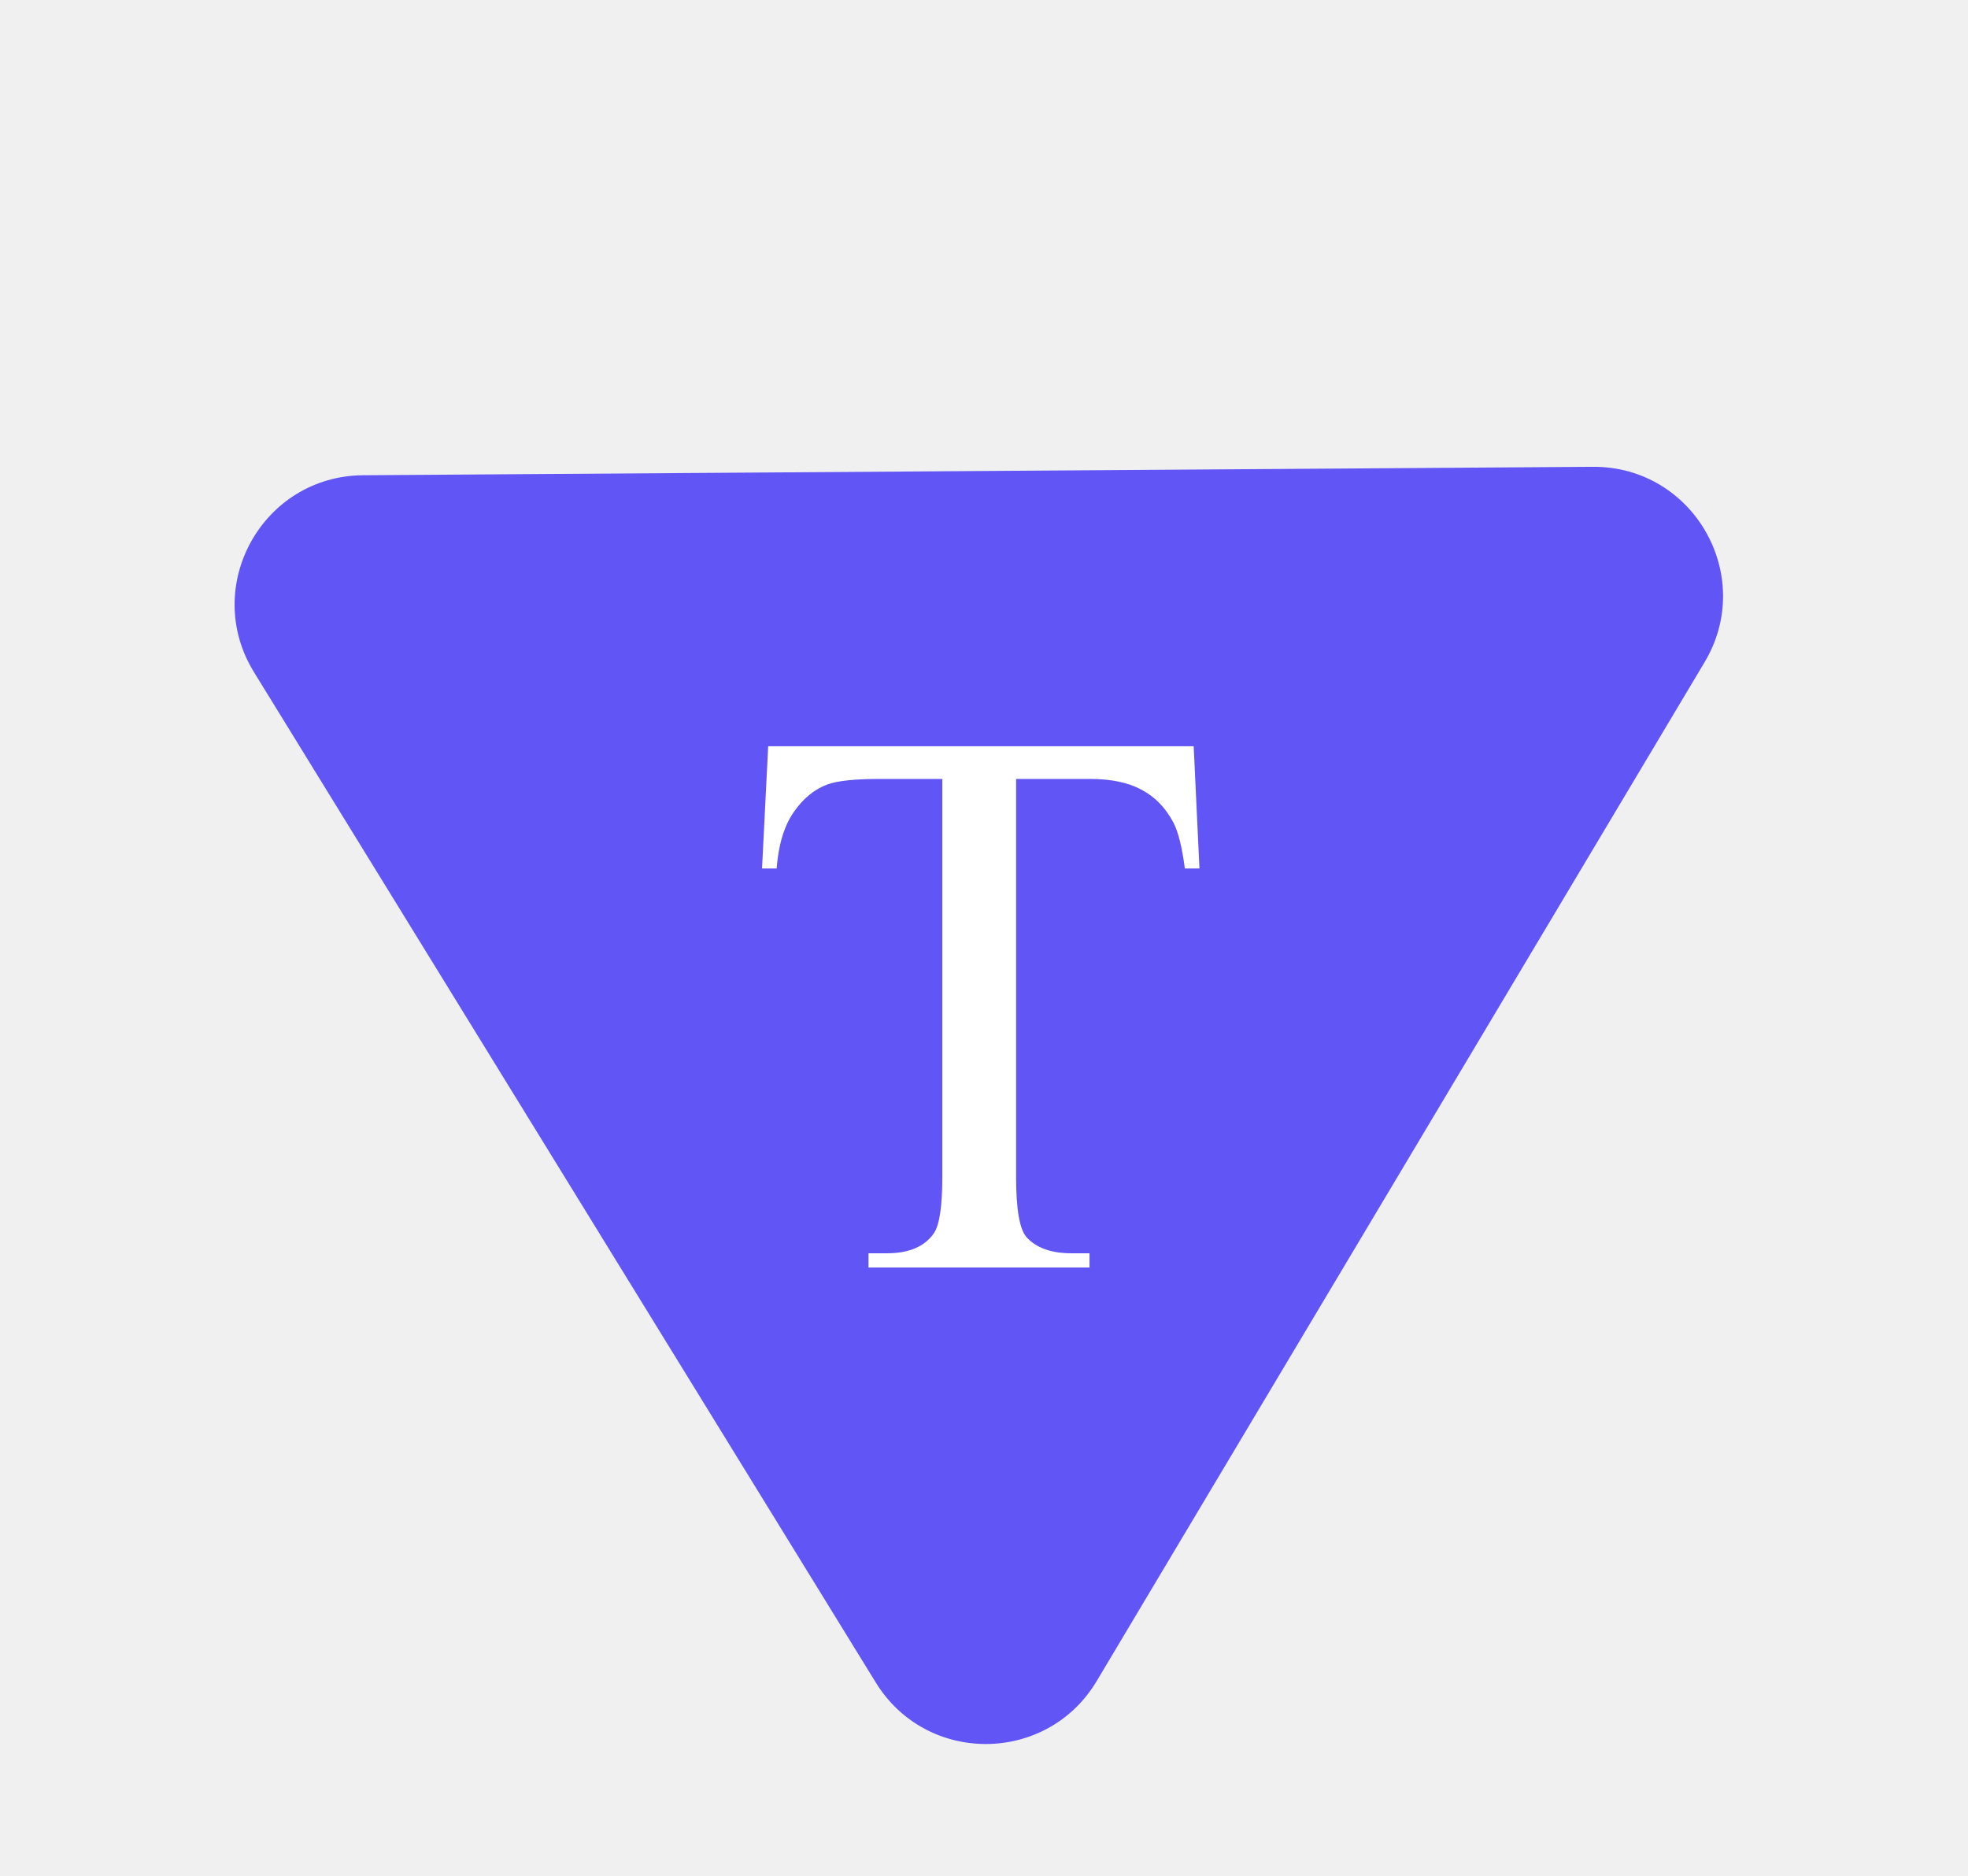
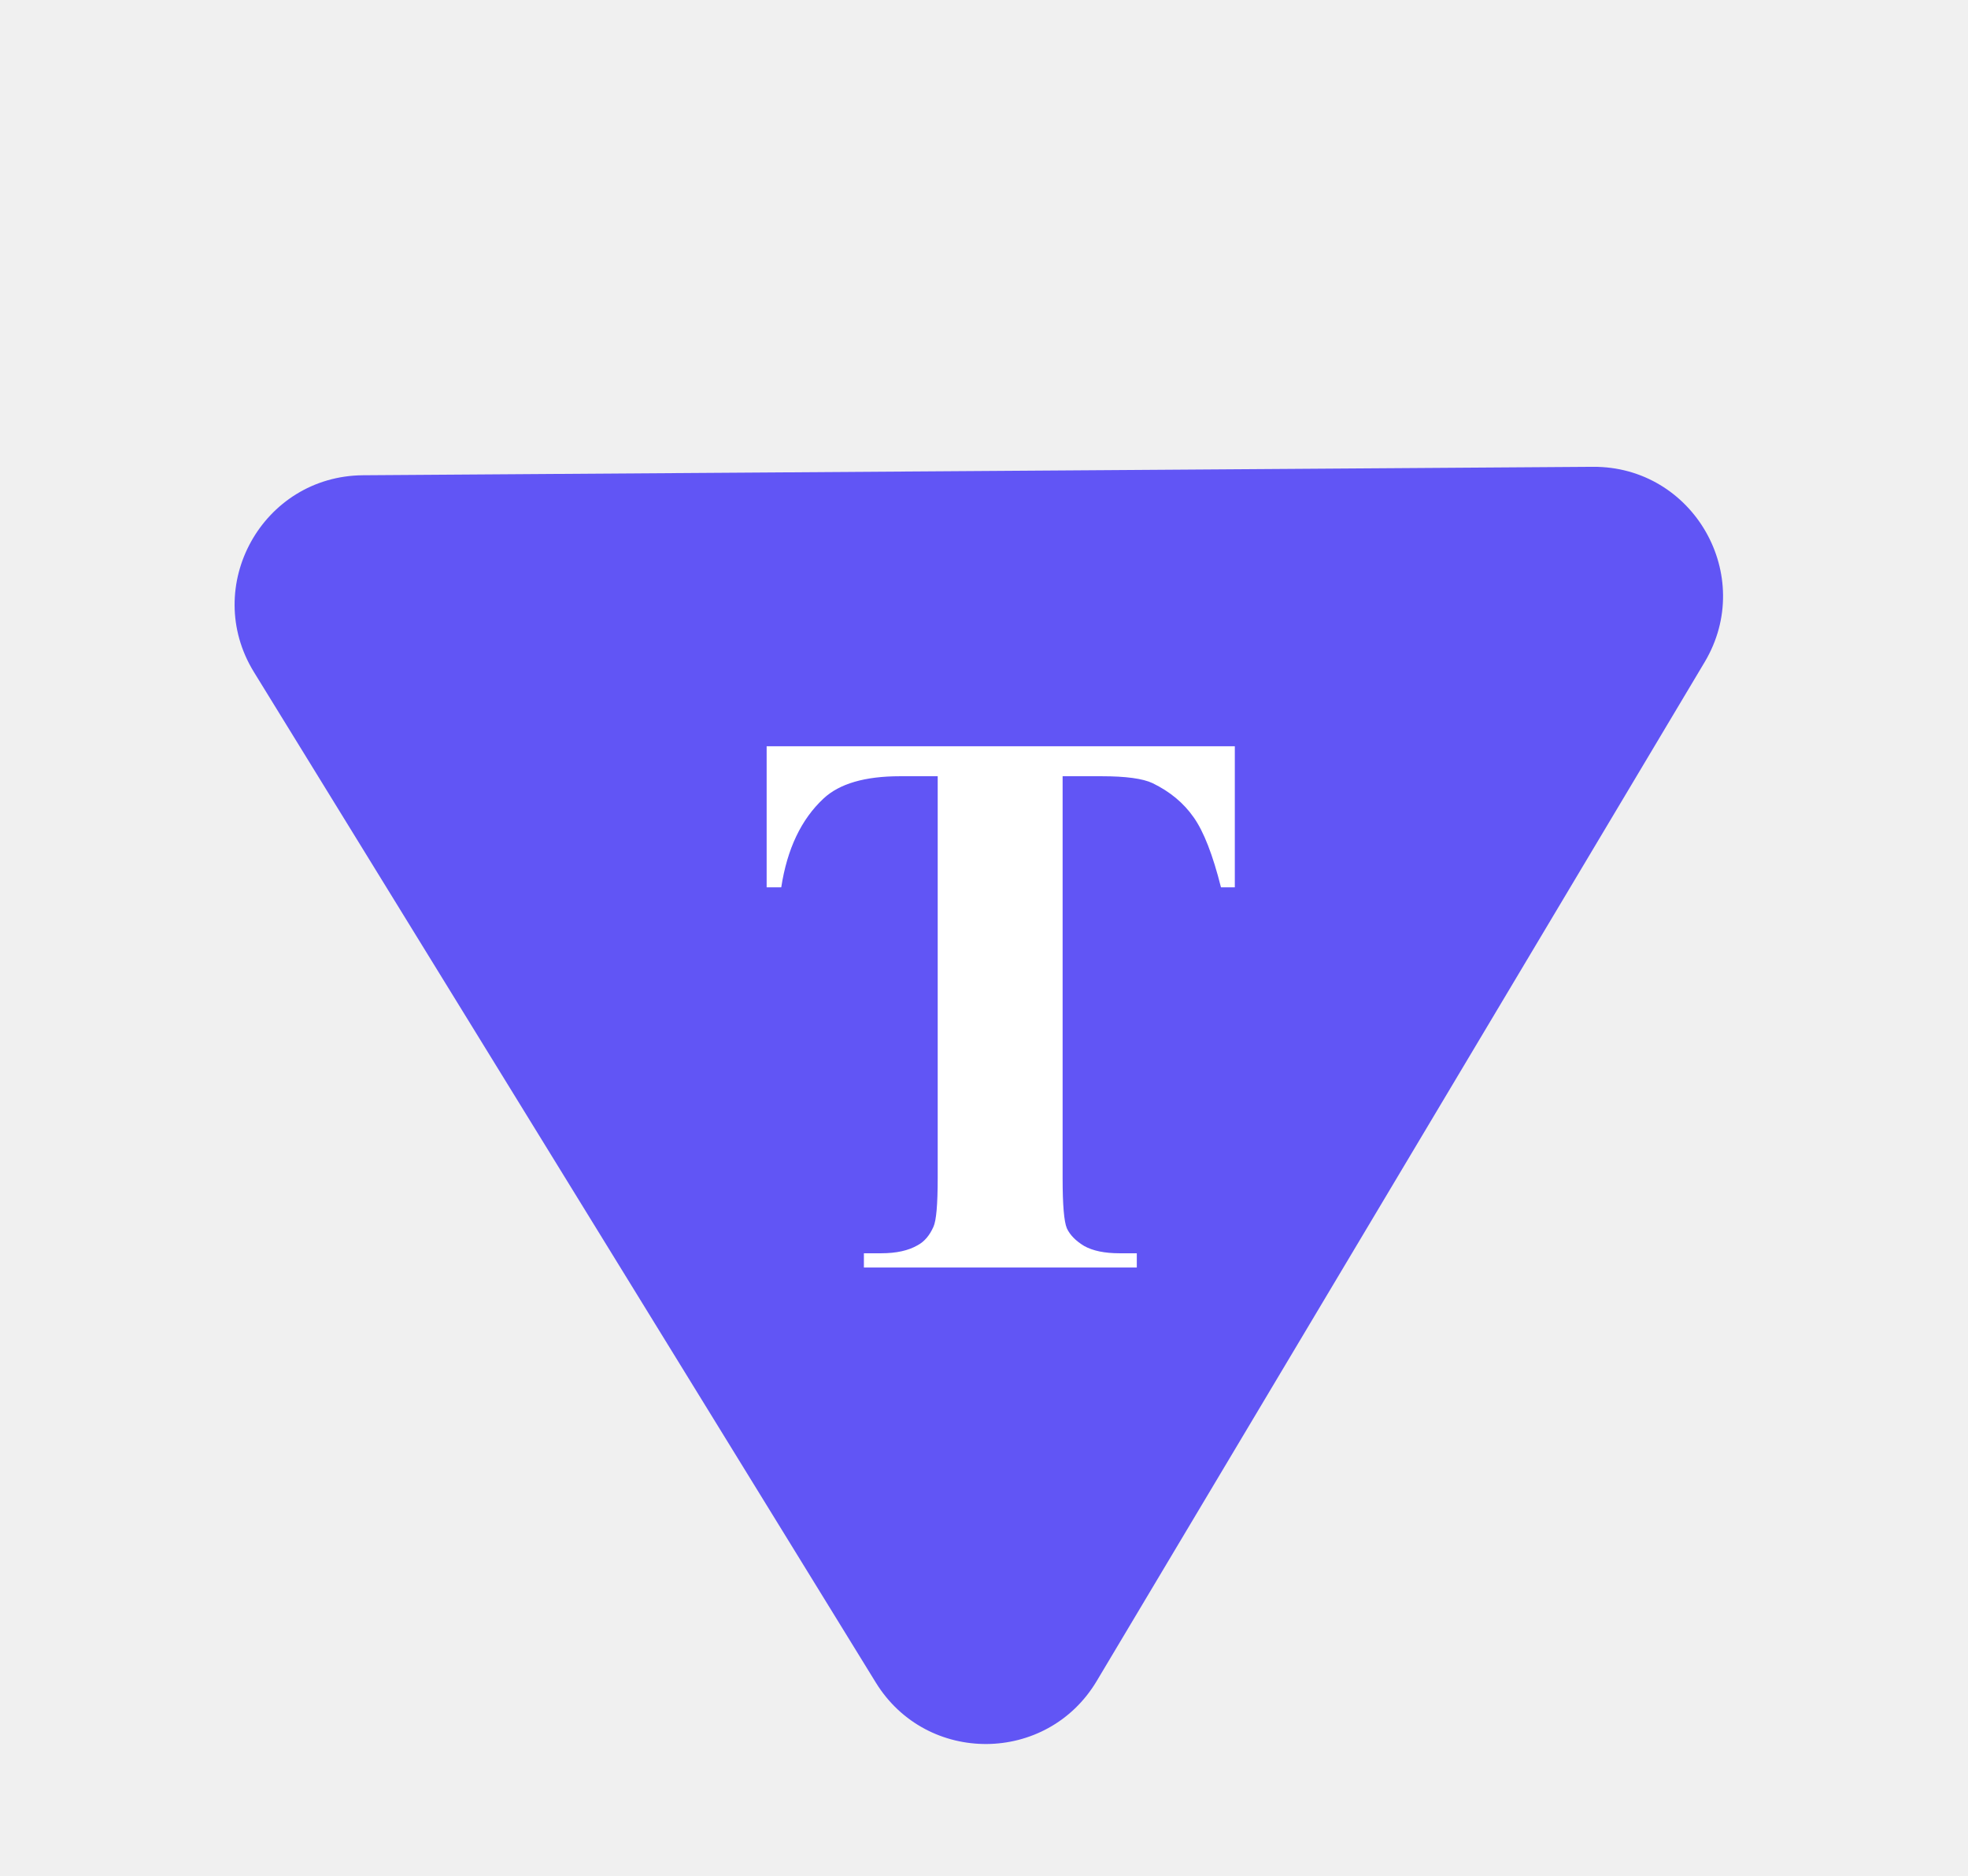
<svg xmlns="http://www.w3.org/2000/svg" width="320" height="305" viewBox="0 0 320 305" fill="none">
  <path d="M178.326 273.324C170.245 286.868 150.674 287.002 142.408 273.571L41.294 109.28C32.717 95.343 42.67 77.386 59.034 77.273L258.996 75.9C275.36 75.788 285.559 93.607 277.174 107.66L178.326 273.324Z" fill="#6155F5" />
-   <path d="M194.096 121.335L195.033 141.21H192.658C192.2 137.71 191.575 135.21 190.783 133.71C189.492 131.293 187.763 129.523 185.596 128.398C183.471 127.231 180.658 126.648 177.158 126.648H165.221V191.398C165.221 196.606 165.783 199.856 166.908 201.148C168.492 202.898 170.929 203.773 174.221 203.773H177.158V206.085H141.221V203.773H144.221C147.804 203.773 150.346 202.689 151.846 200.523C152.763 199.189 153.221 196.148 153.221 191.398V126.648H143.033C139.075 126.648 136.263 126.939 134.596 127.523C132.429 128.314 130.575 129.835 129.033 132.085C127.492 134.335 126.575 137.377 126.283 141.21H123.908L124.908 121.335H194.096Z" fill="white" />
+   <path d="M200.783 121.335V144.273H198.533C197.2 138.981 195.721 135.189 194.096 132.898C192.471 130.564 190.242 128.71 187.408 127.335C185.825 126.585 183.054 126.21 179.096 126.21H172.783V191.585C172.783 195.918 173.013 198.627 173.471 199.71C173.971 200.793 174.908 201.752 176.283 202.585C177.7 203.377 179.617 203.773 182.033 203.773H184.846V206.085H140.471V203.773H143.283C145.742 203.773 147.721 203.335 149.221 202.46C150.304 201.877 151.158 200.877 151.783 199.46C152.242 198.46 152.471 195.835 152.471 191.585V126.21H146.346C140.638 126.21 136.492 127.418 133.908 129.835C130.283 133.21 127.992 138.023 127.033 144.273H124.658V121.335H200.783Z" fill="white" />
</svg>
